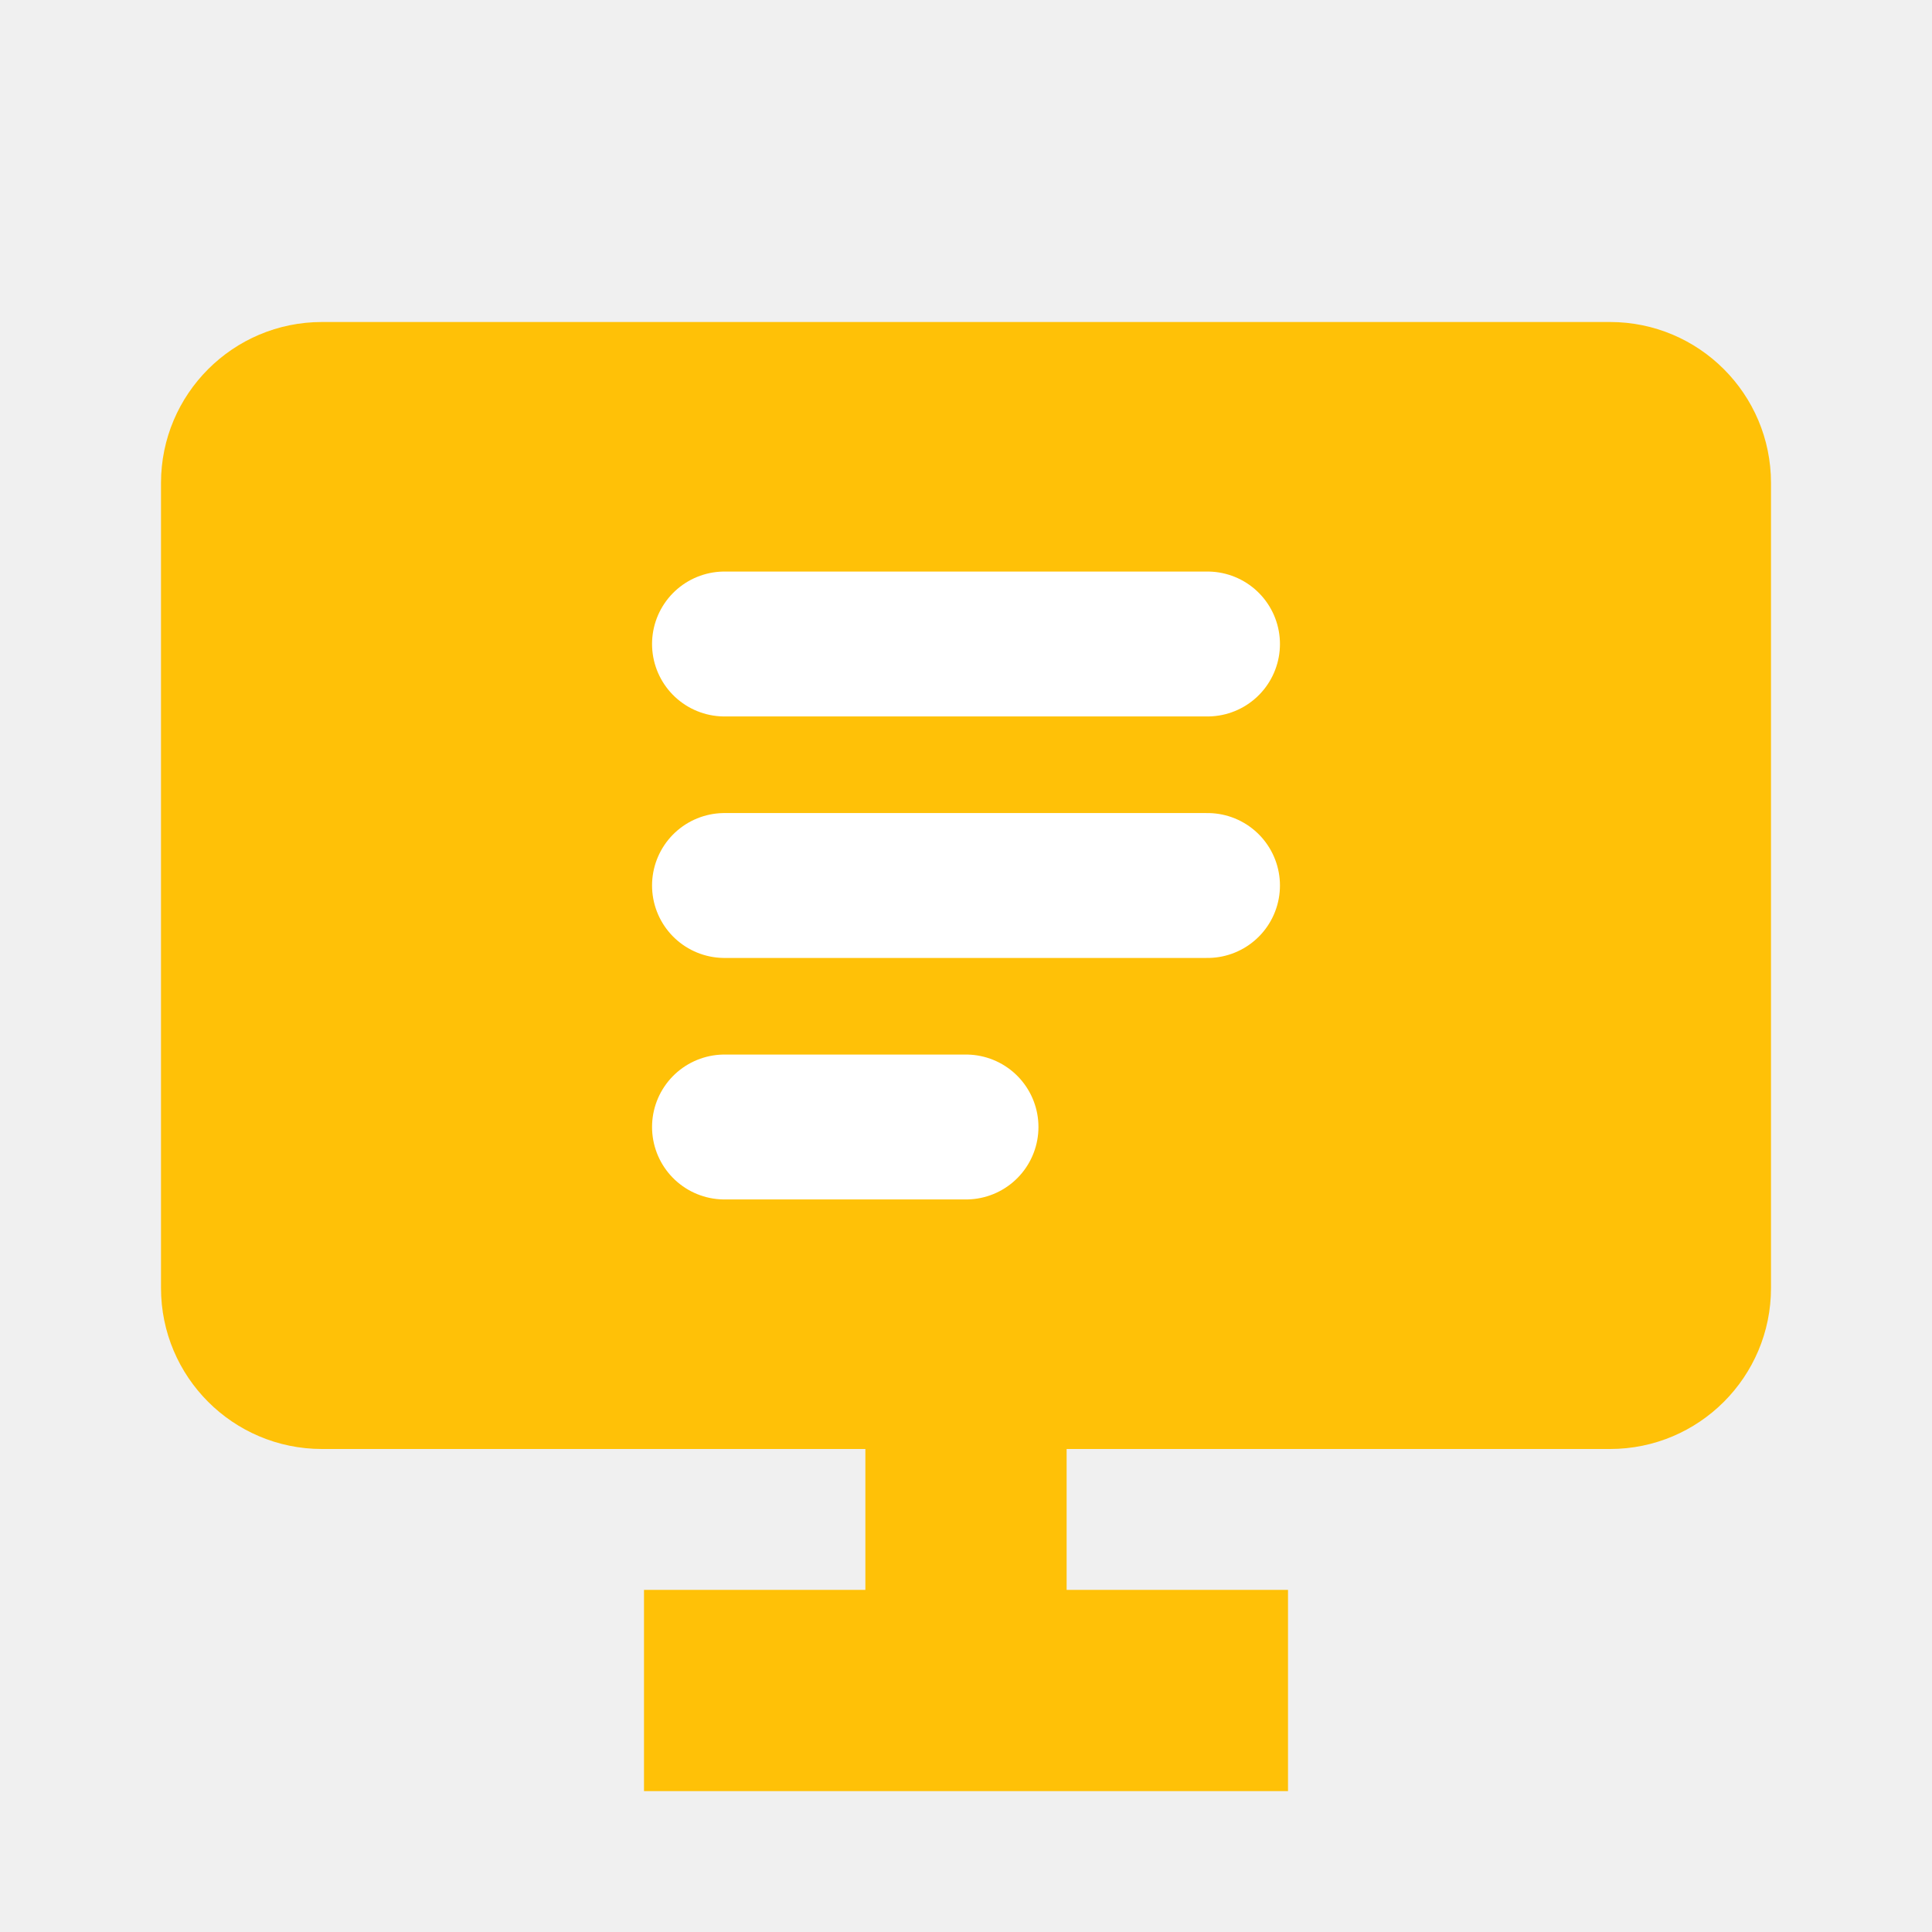
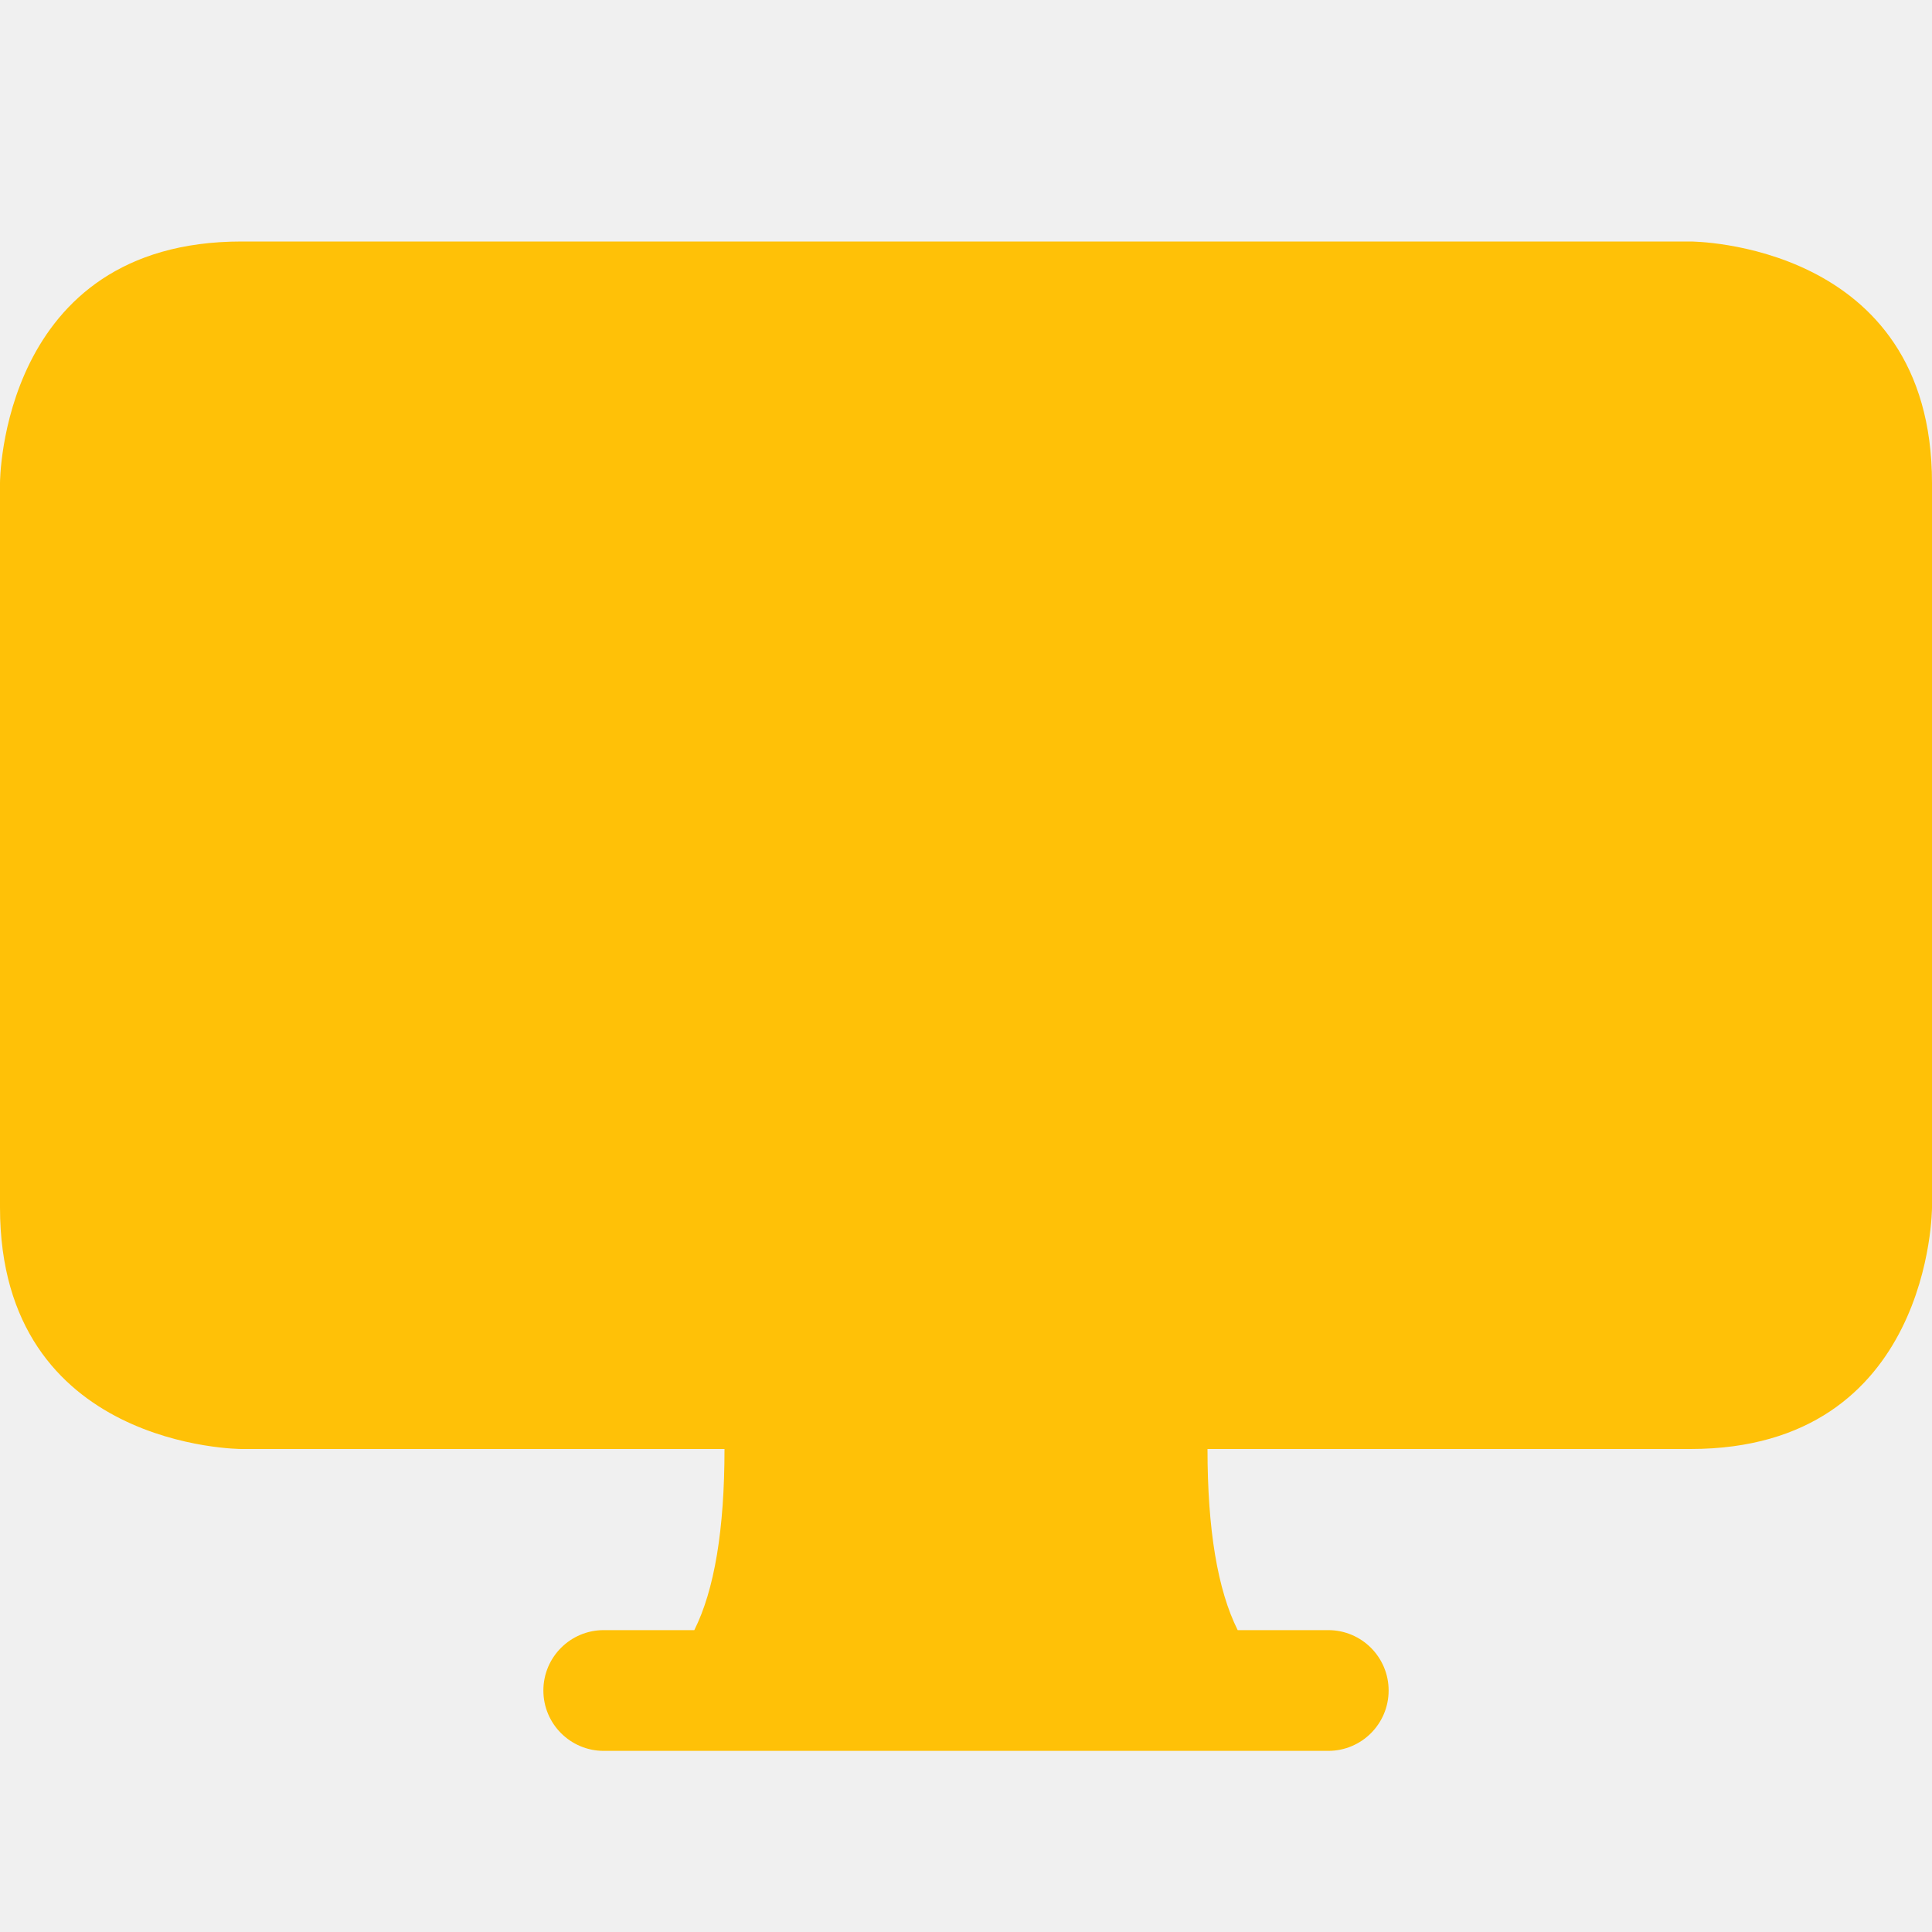
- <svg xmlns="http://www.w3.org/2000/svg" viewBox="0 0 24 24">
-   <rect x="2" y="4" width="20" height="14" rx="2" fill="#FFC107" />
-   <path d="M8 21h8M12 18v3" fill="none" stroke="#FFC107" stroke-width="2.5" />
-   <path d="M9 8h6M9 11h6M9 14h3" fill="none" stroke="#fff" stroke-width="1.8" stroke-linecap="round" />
+ <svg xmlns="http://www.w3.org/2000/svg" width="16" height="16" fill="#FFC107" class="bi bi-display-fill" viewBox="0 0 16 16">
+   <path d="M6 12q0 1-.25 1.5H5a.5.5 0 0 0 0 1h6a.5.5 0 0 0 0-1h-.75Q10 13 10 12h4c2 0 2-2 2-2V4c0-2-2-2-2-2H2C0 2 0 4 0 4v6c0 2 2 2 2 2z" />
</svg>
